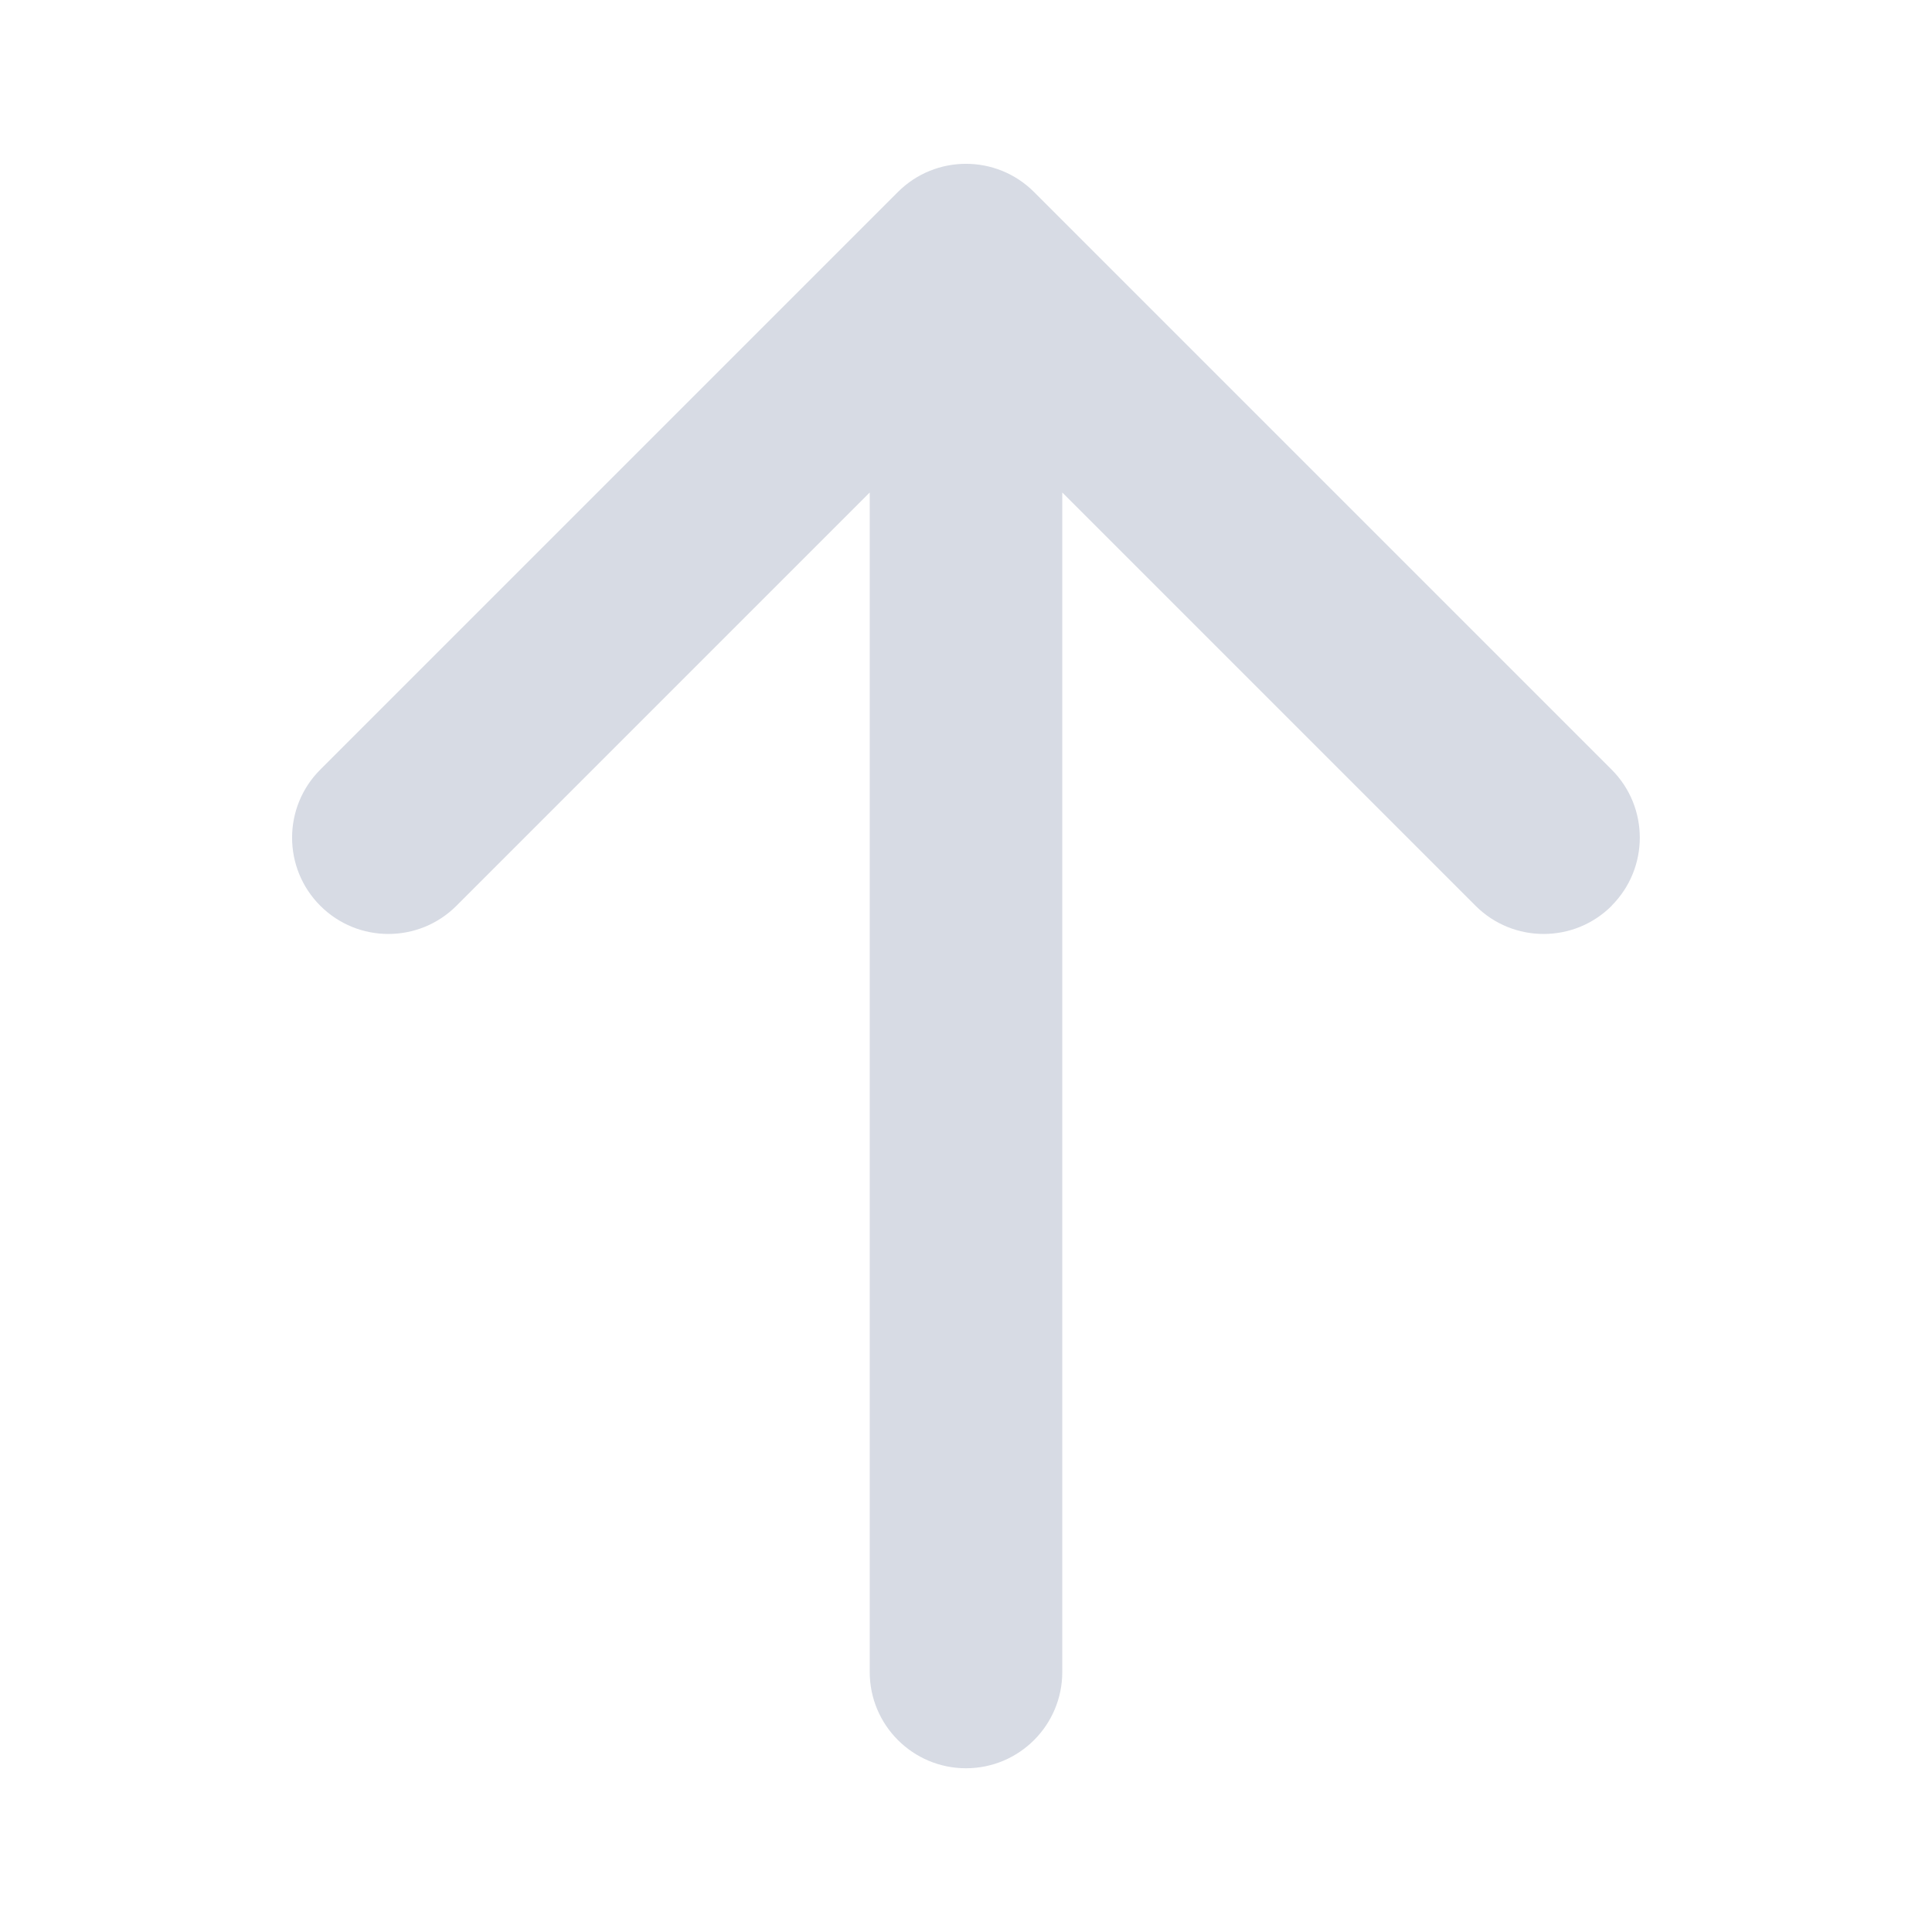
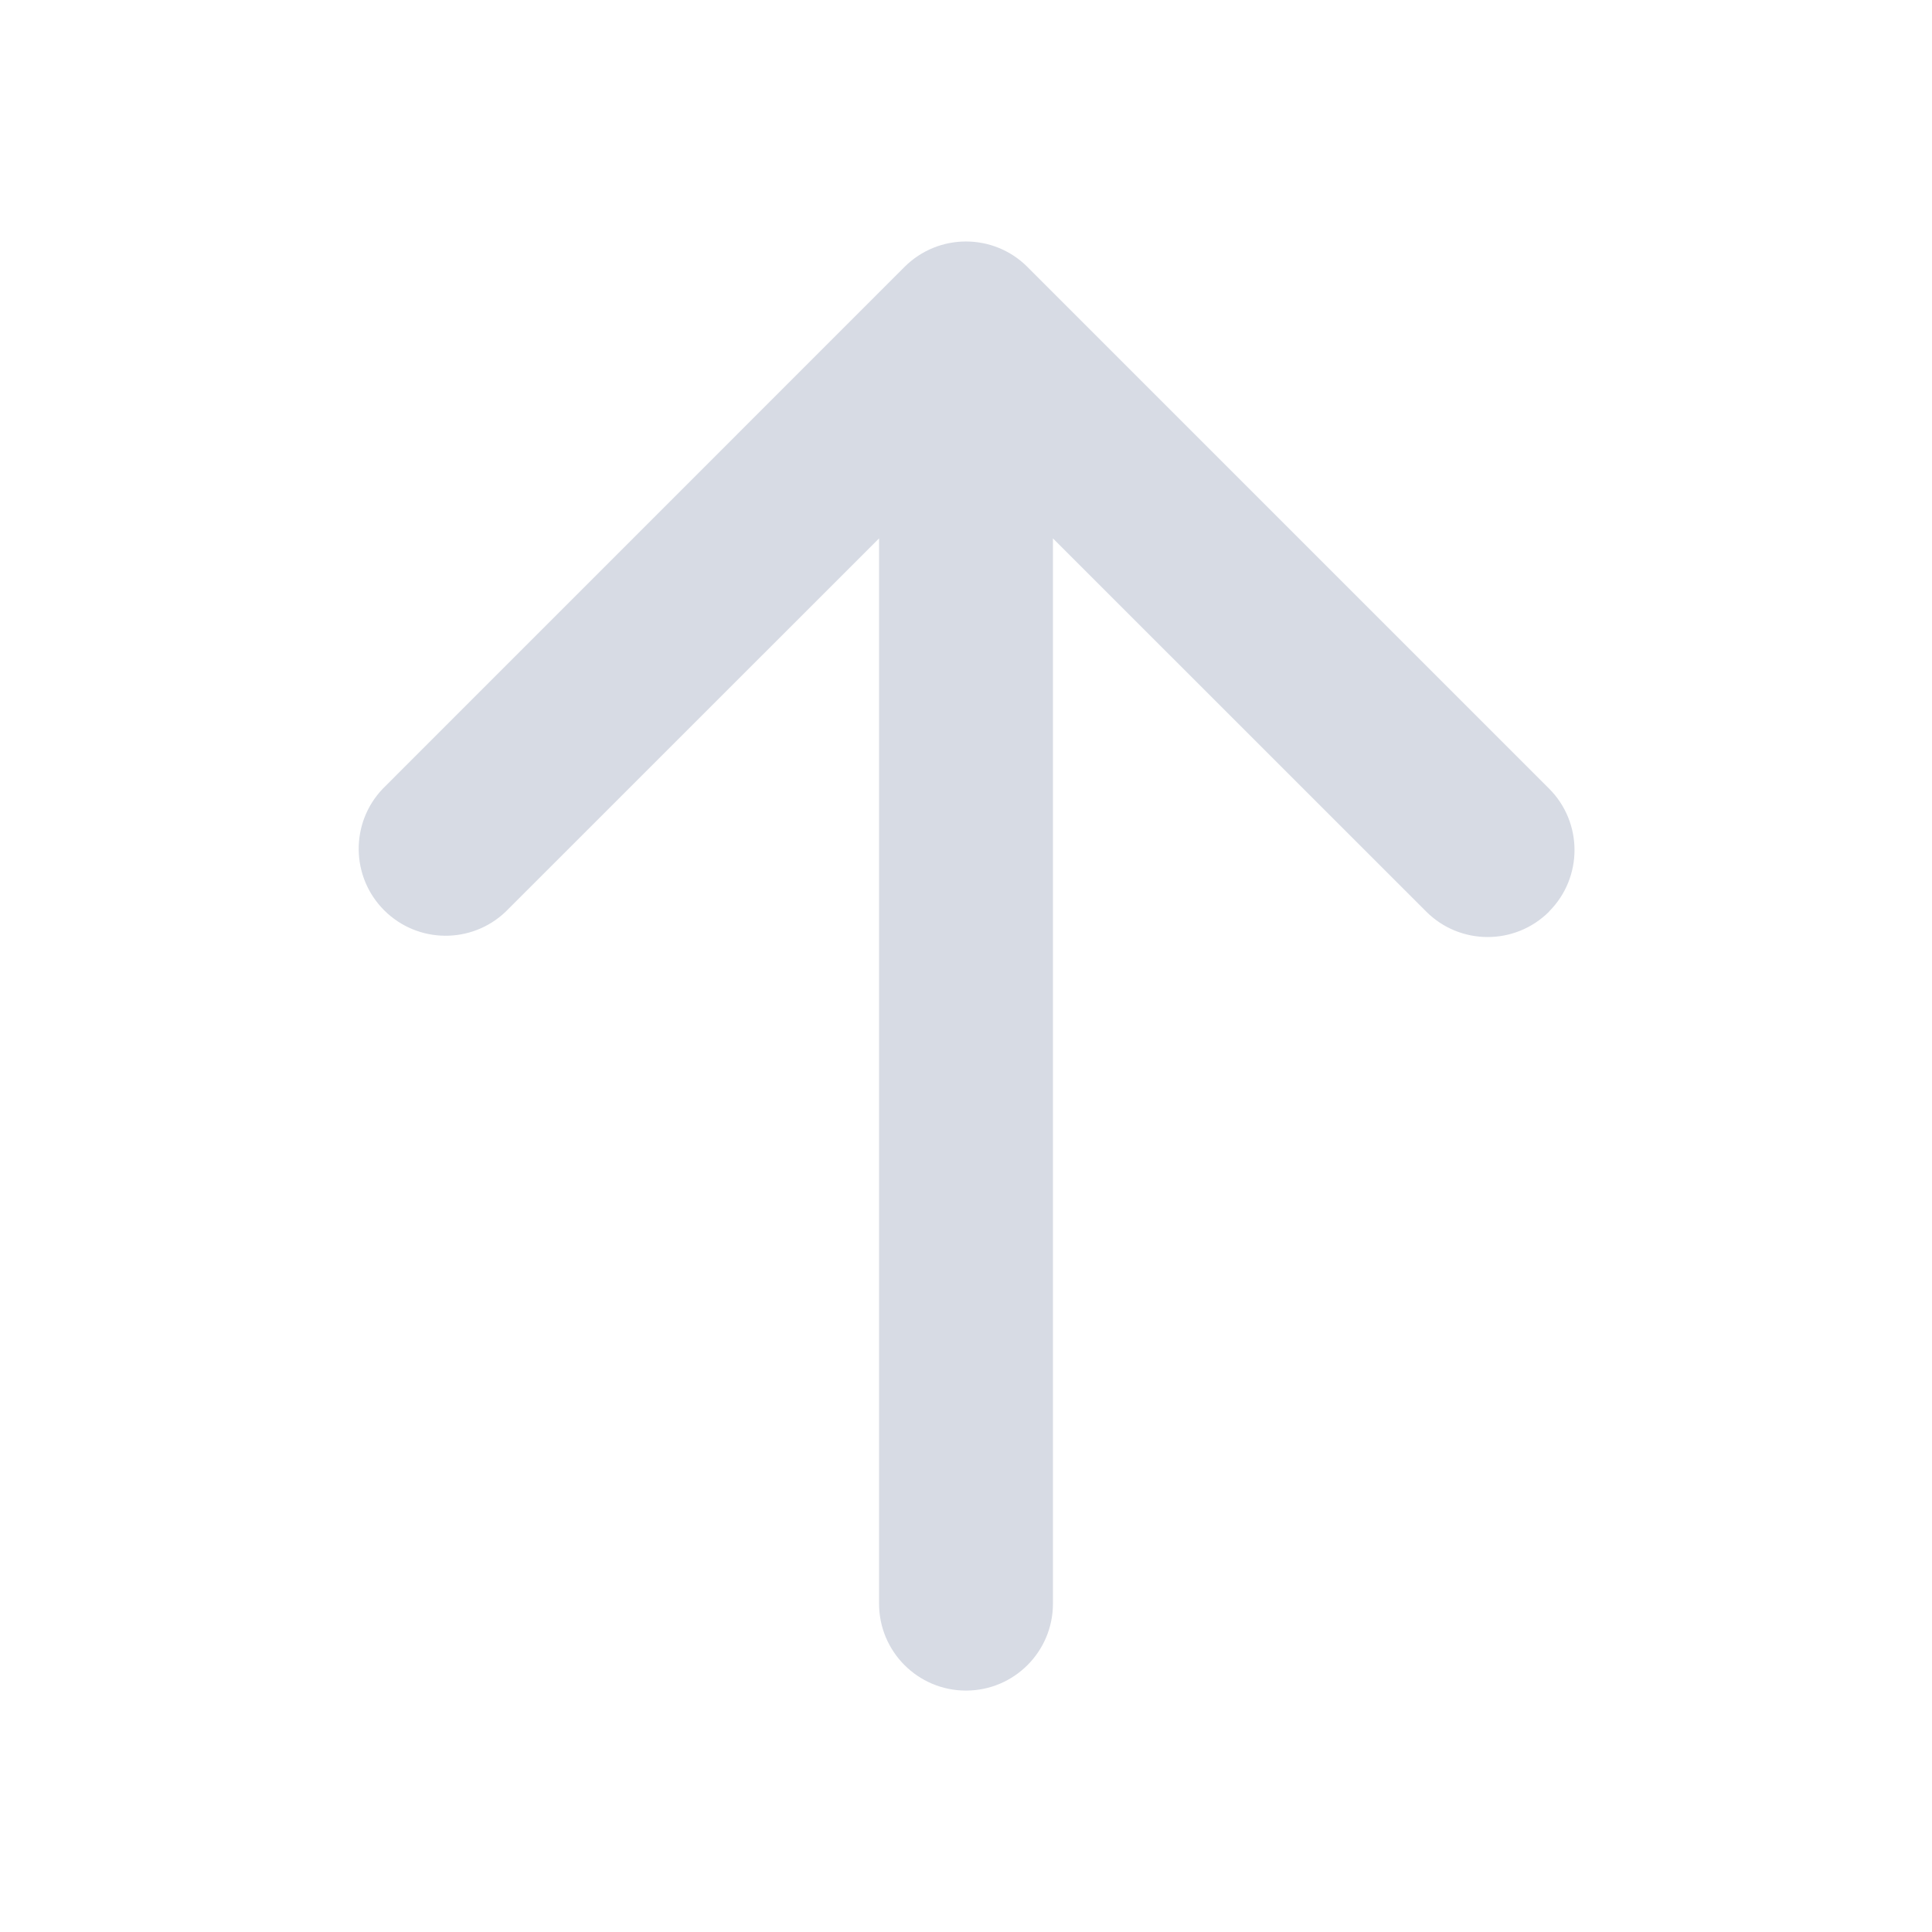
<svg xmlns="http://www.w3.org/2000/svg" id="Flat" viewBox="0 0 24 24" version="1.1" width="24" height="24">
  <defs id="defs1" />
-   <path d="m 20.021,11.252 a 1.196,1.196 0 0 1 -1.691,0 L 13.196,6.118 V 20.77 a 1.196,1.196 0 0 1 -2.392,0 V 6.118 L 5.67,11.252 A 1.196,1.196 0 0 1 3.979,9.56 L 11.154,2.385 a 1.196,1.196 0 0 1 1.691,0 l 7.175,7.175 a 1.196,1.196 0 0 1 0,1.691 z" id="path1" style="fill:#d7dbe4;fill-opacity:1;stroke-width:0.1" />
+   <path d="m 19.244,11.324 a 1.08,1.08 0 0 1 -1.527,0 L 13.08,6.688 V 19.921 a 1.08,1.08 0 0 1 -2.16,0 V 6.688 L 6.283,11.324 A 1.08,1.08 0 0 1 4.756,9.797 L 11.236,3.316 a 1.08,1.08 0 0 1 1.527,0 l 6.48,6.48 a 1.08,1.08 0 0 1 0,1.527 z" id="path1" style="fill:#d7dbe4;fill-opacity:1;stroke-width:0.09" />
</svg>
